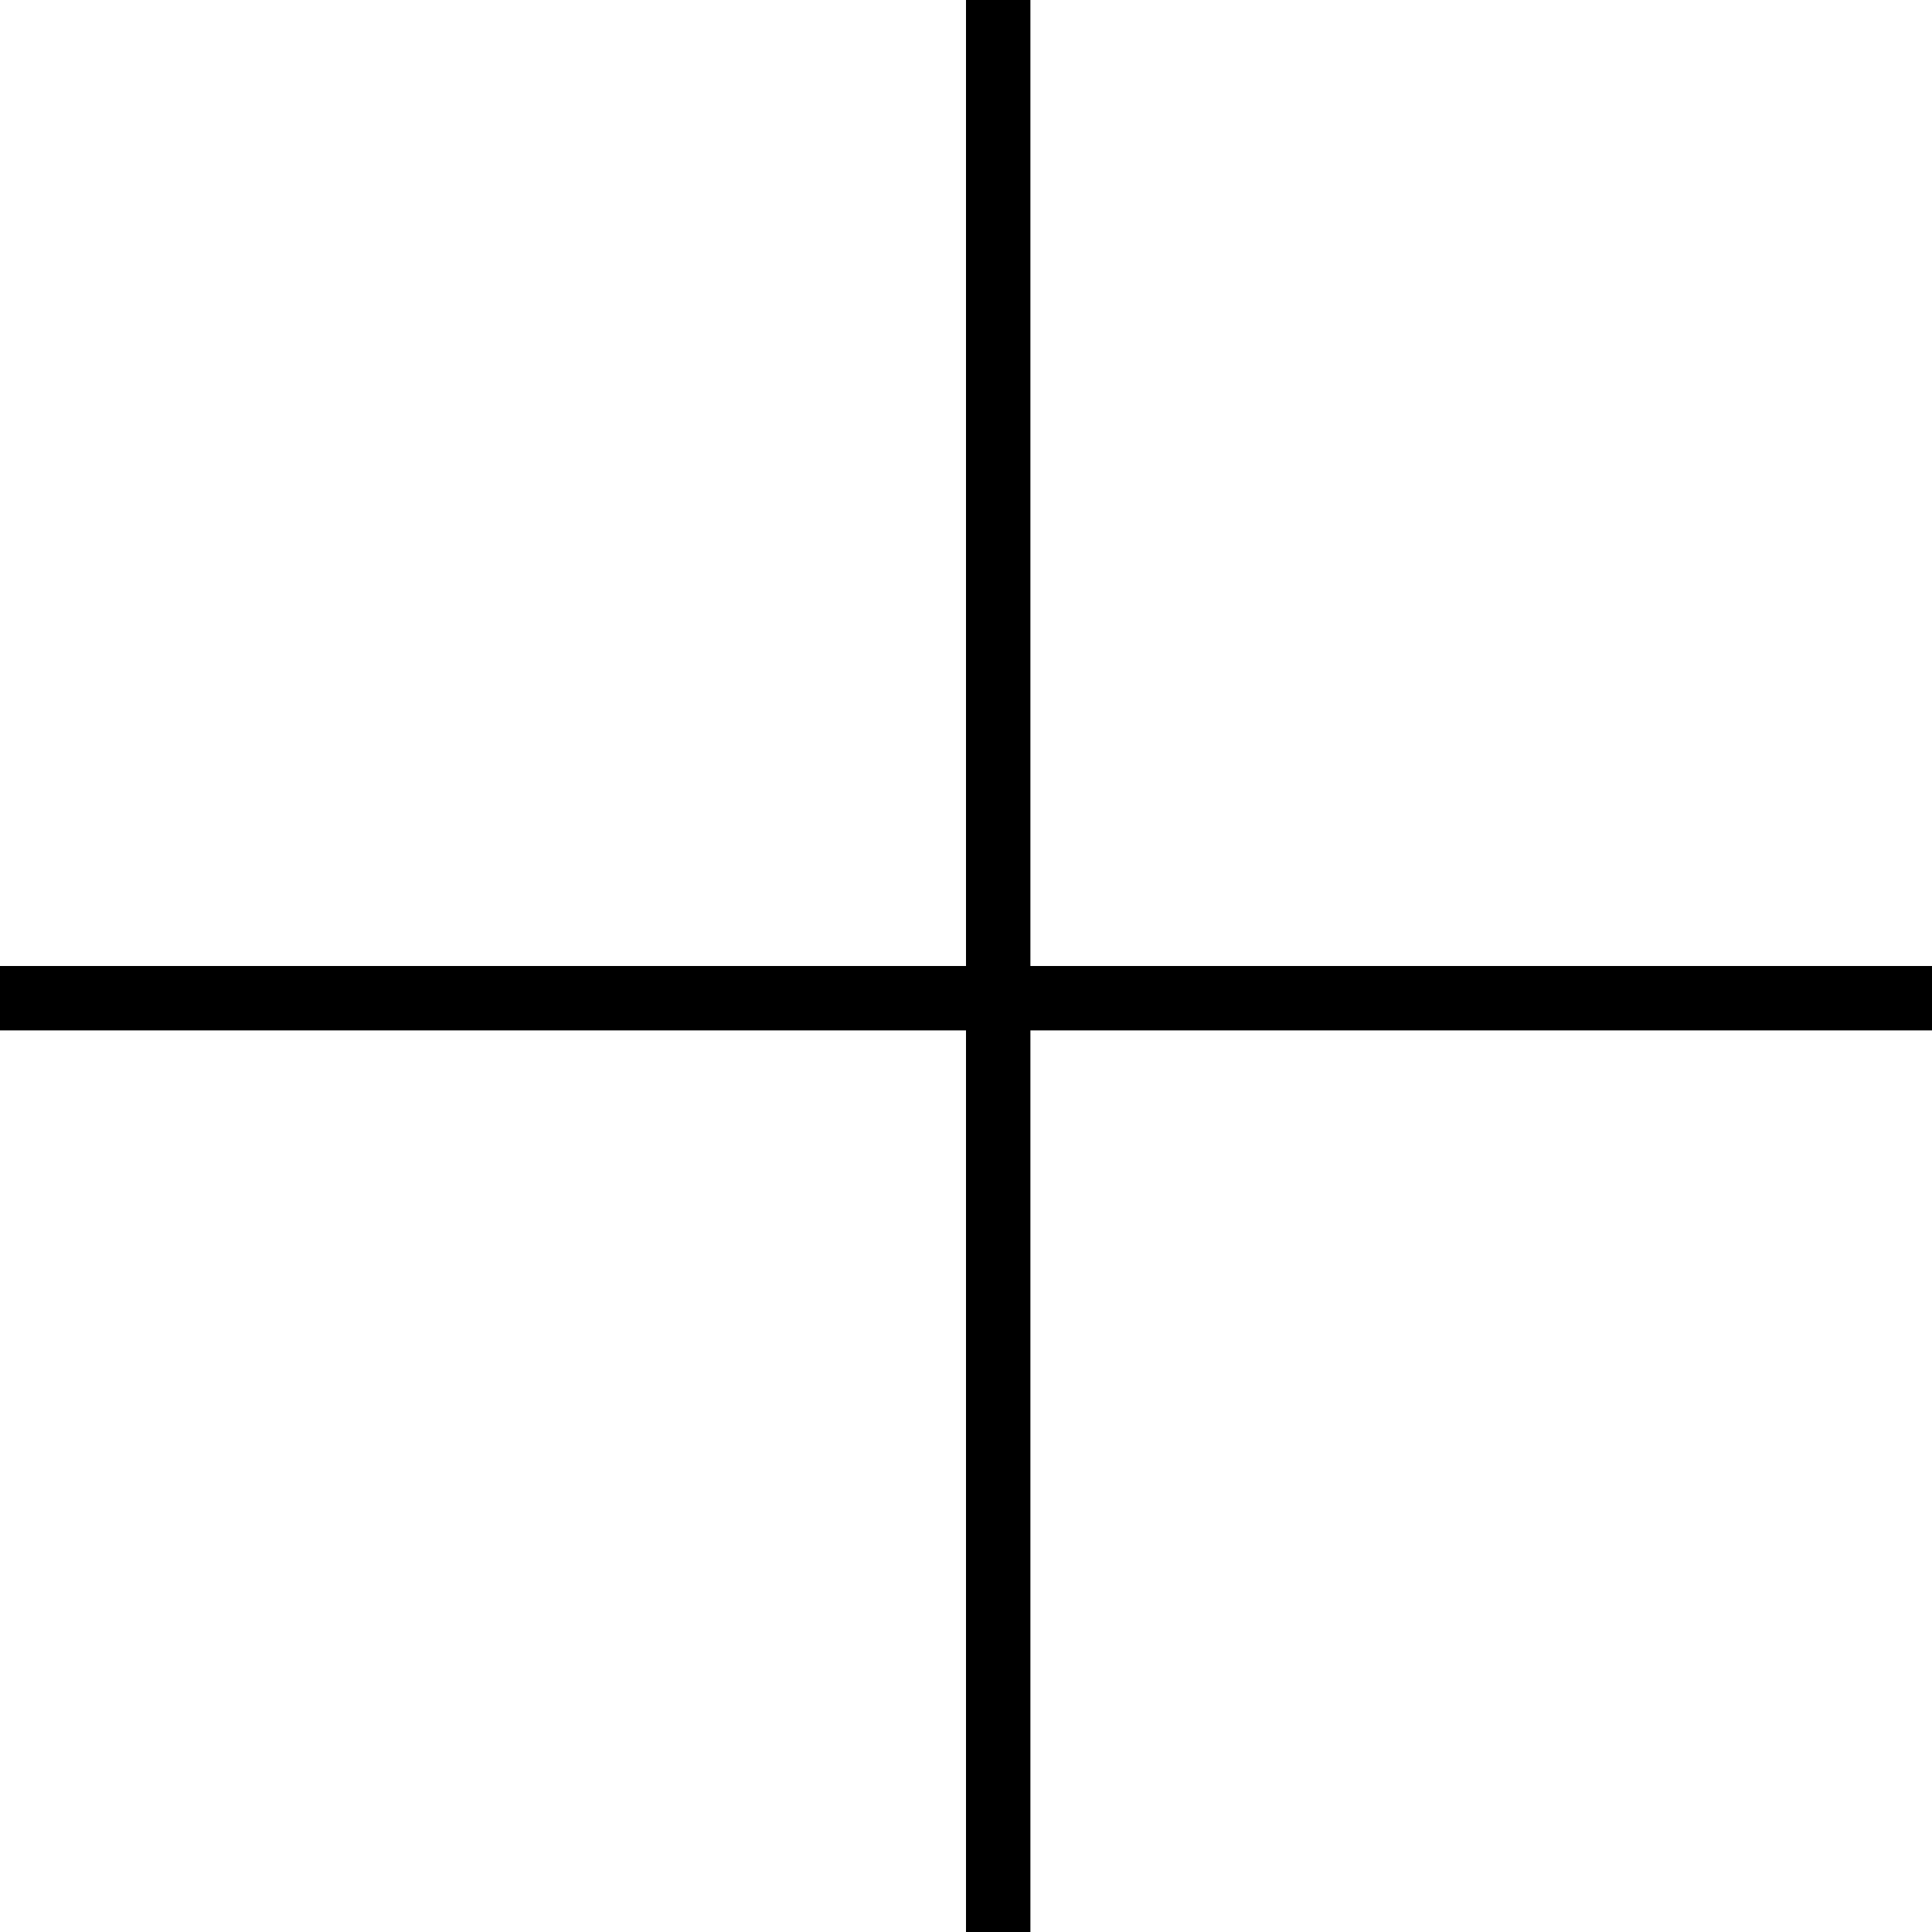
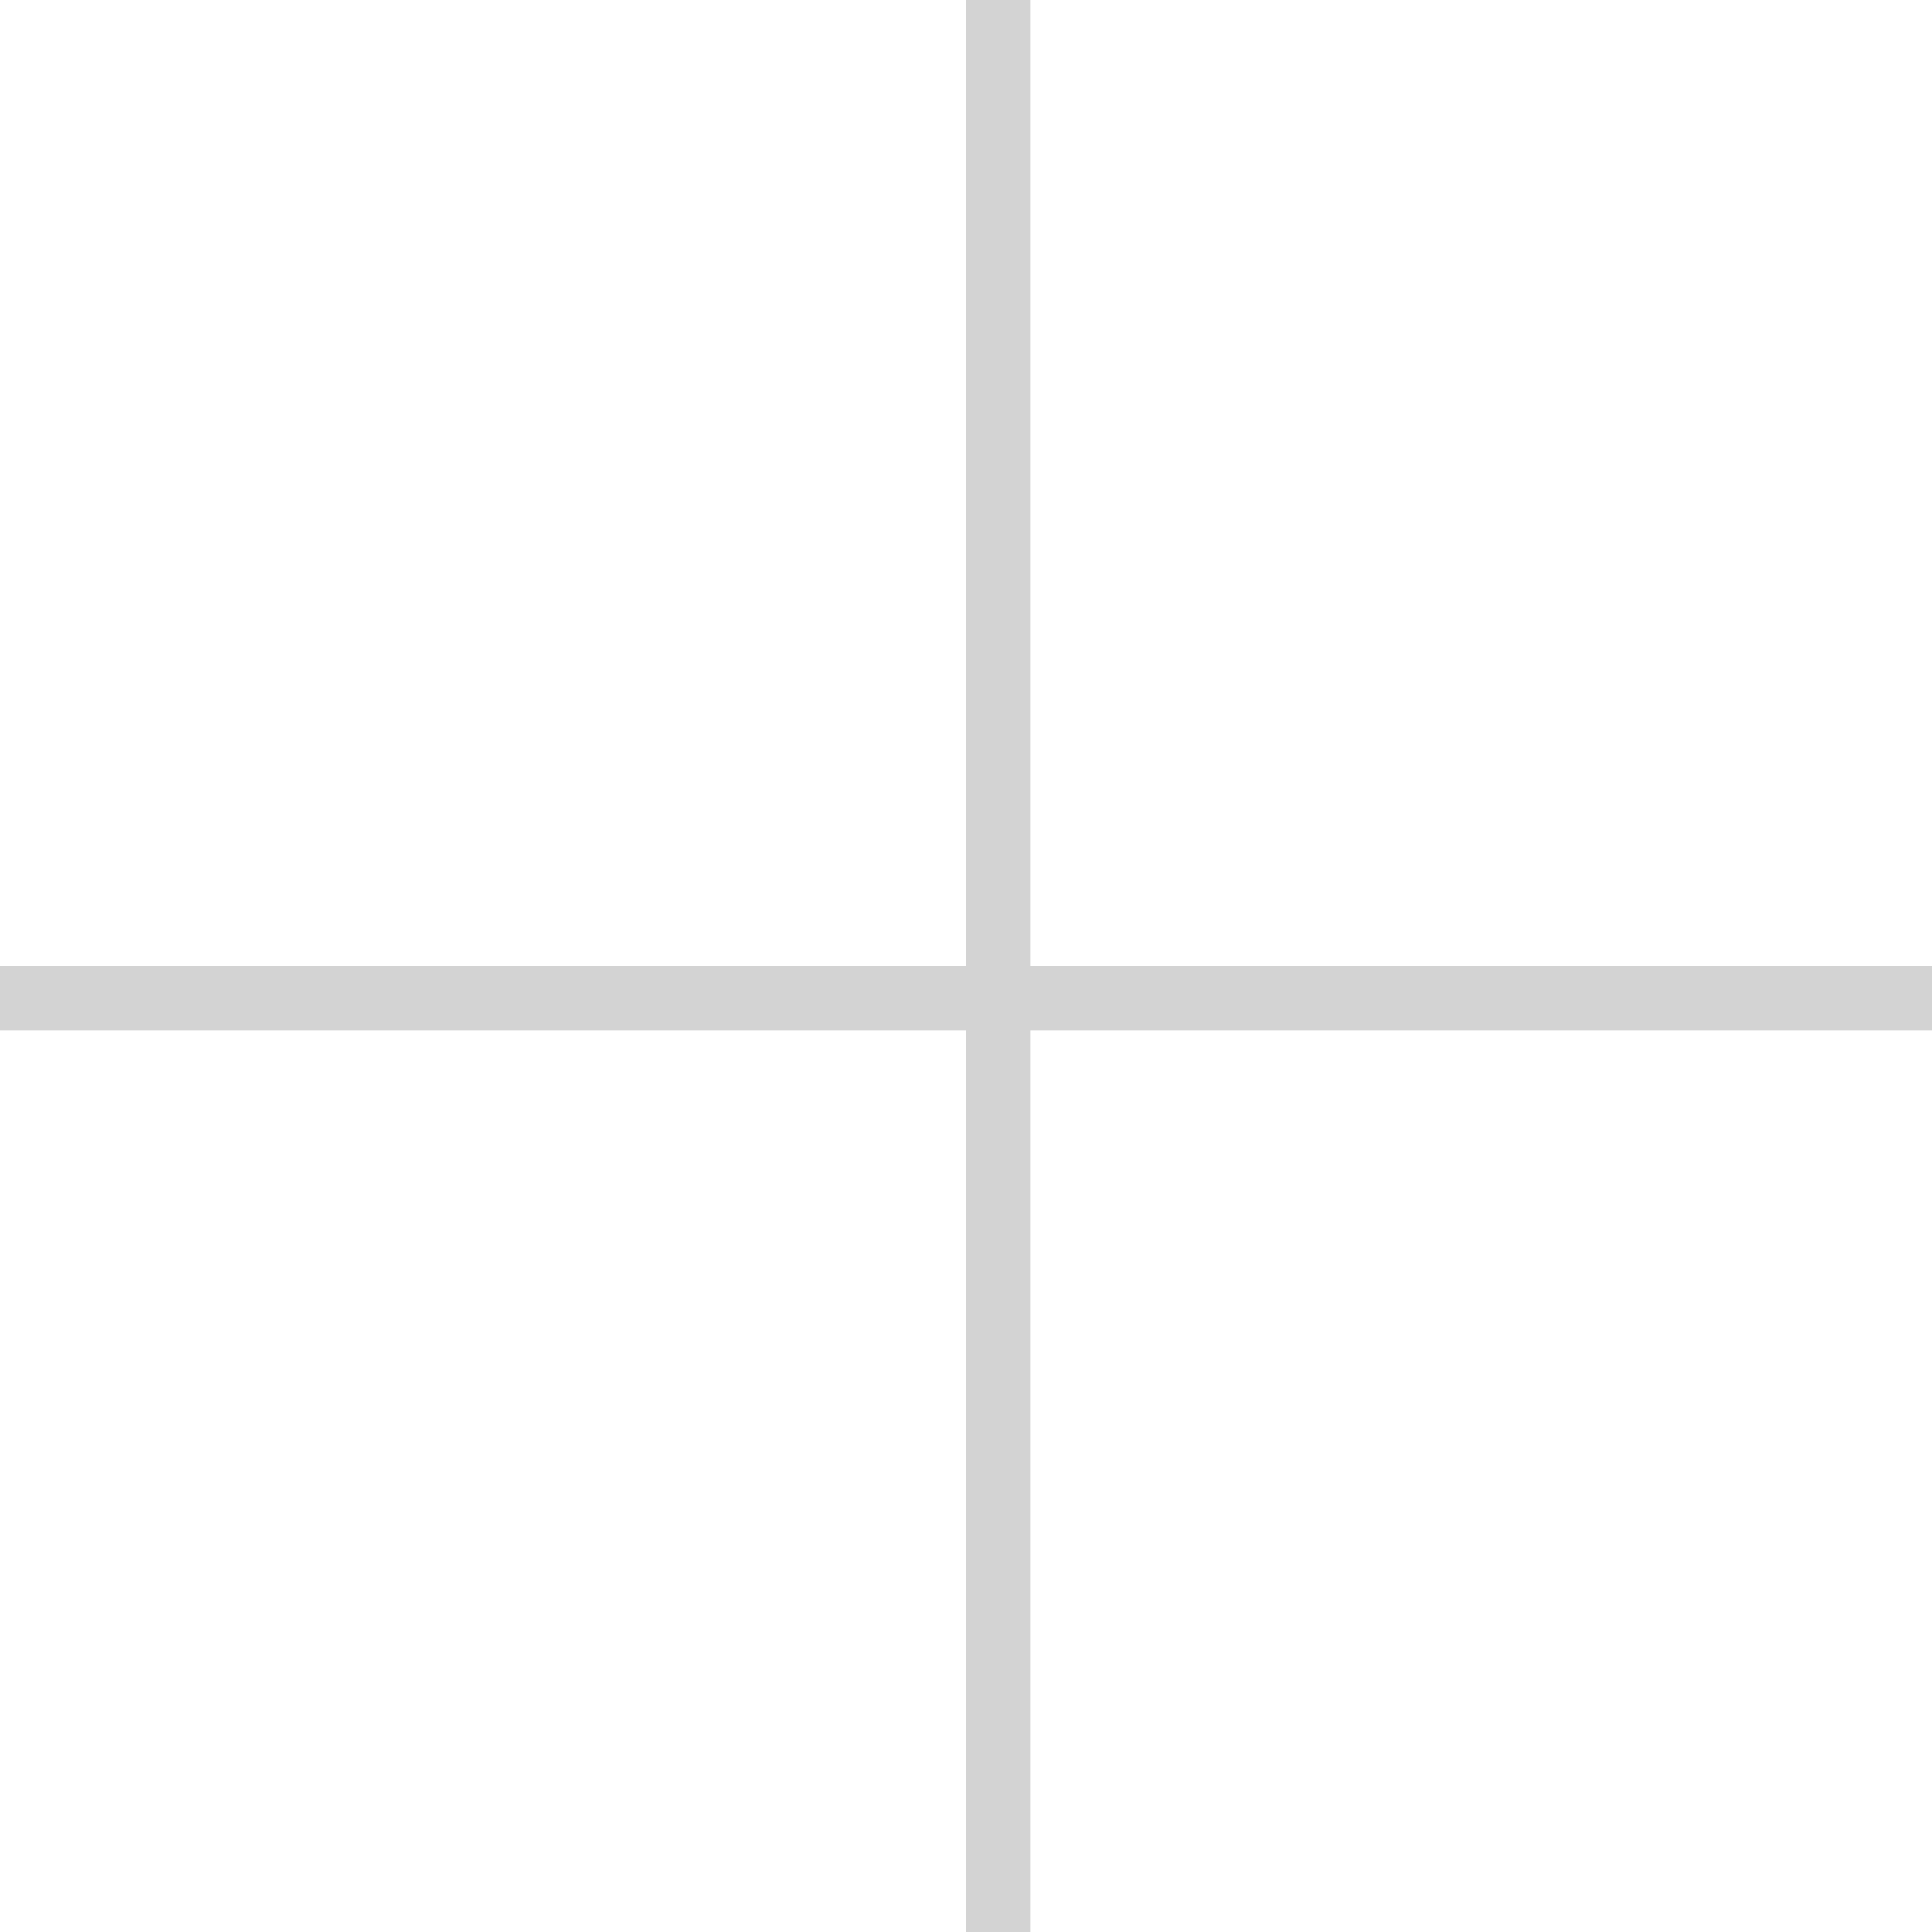
<svg xmlns="http://www.w3.org/2000/svg" width="60" height="60" viewBox="0 0 60 60" fill="none">
-   <line x1="31" x2="31" y2="60" stroke="currentColor" stroke-width="2" />
-   <line x1="60" y1="31" y2="31" stroke="currentColor" stroke-width="2" />
+   <line x1="31" x2="31" y2="60" stroke="#d3d3d3" stroke-width="2" />
+   <line x1="60" y1="31" y2="31" stroke="#d3d3d3" stroke-width="2" />
</svg>
